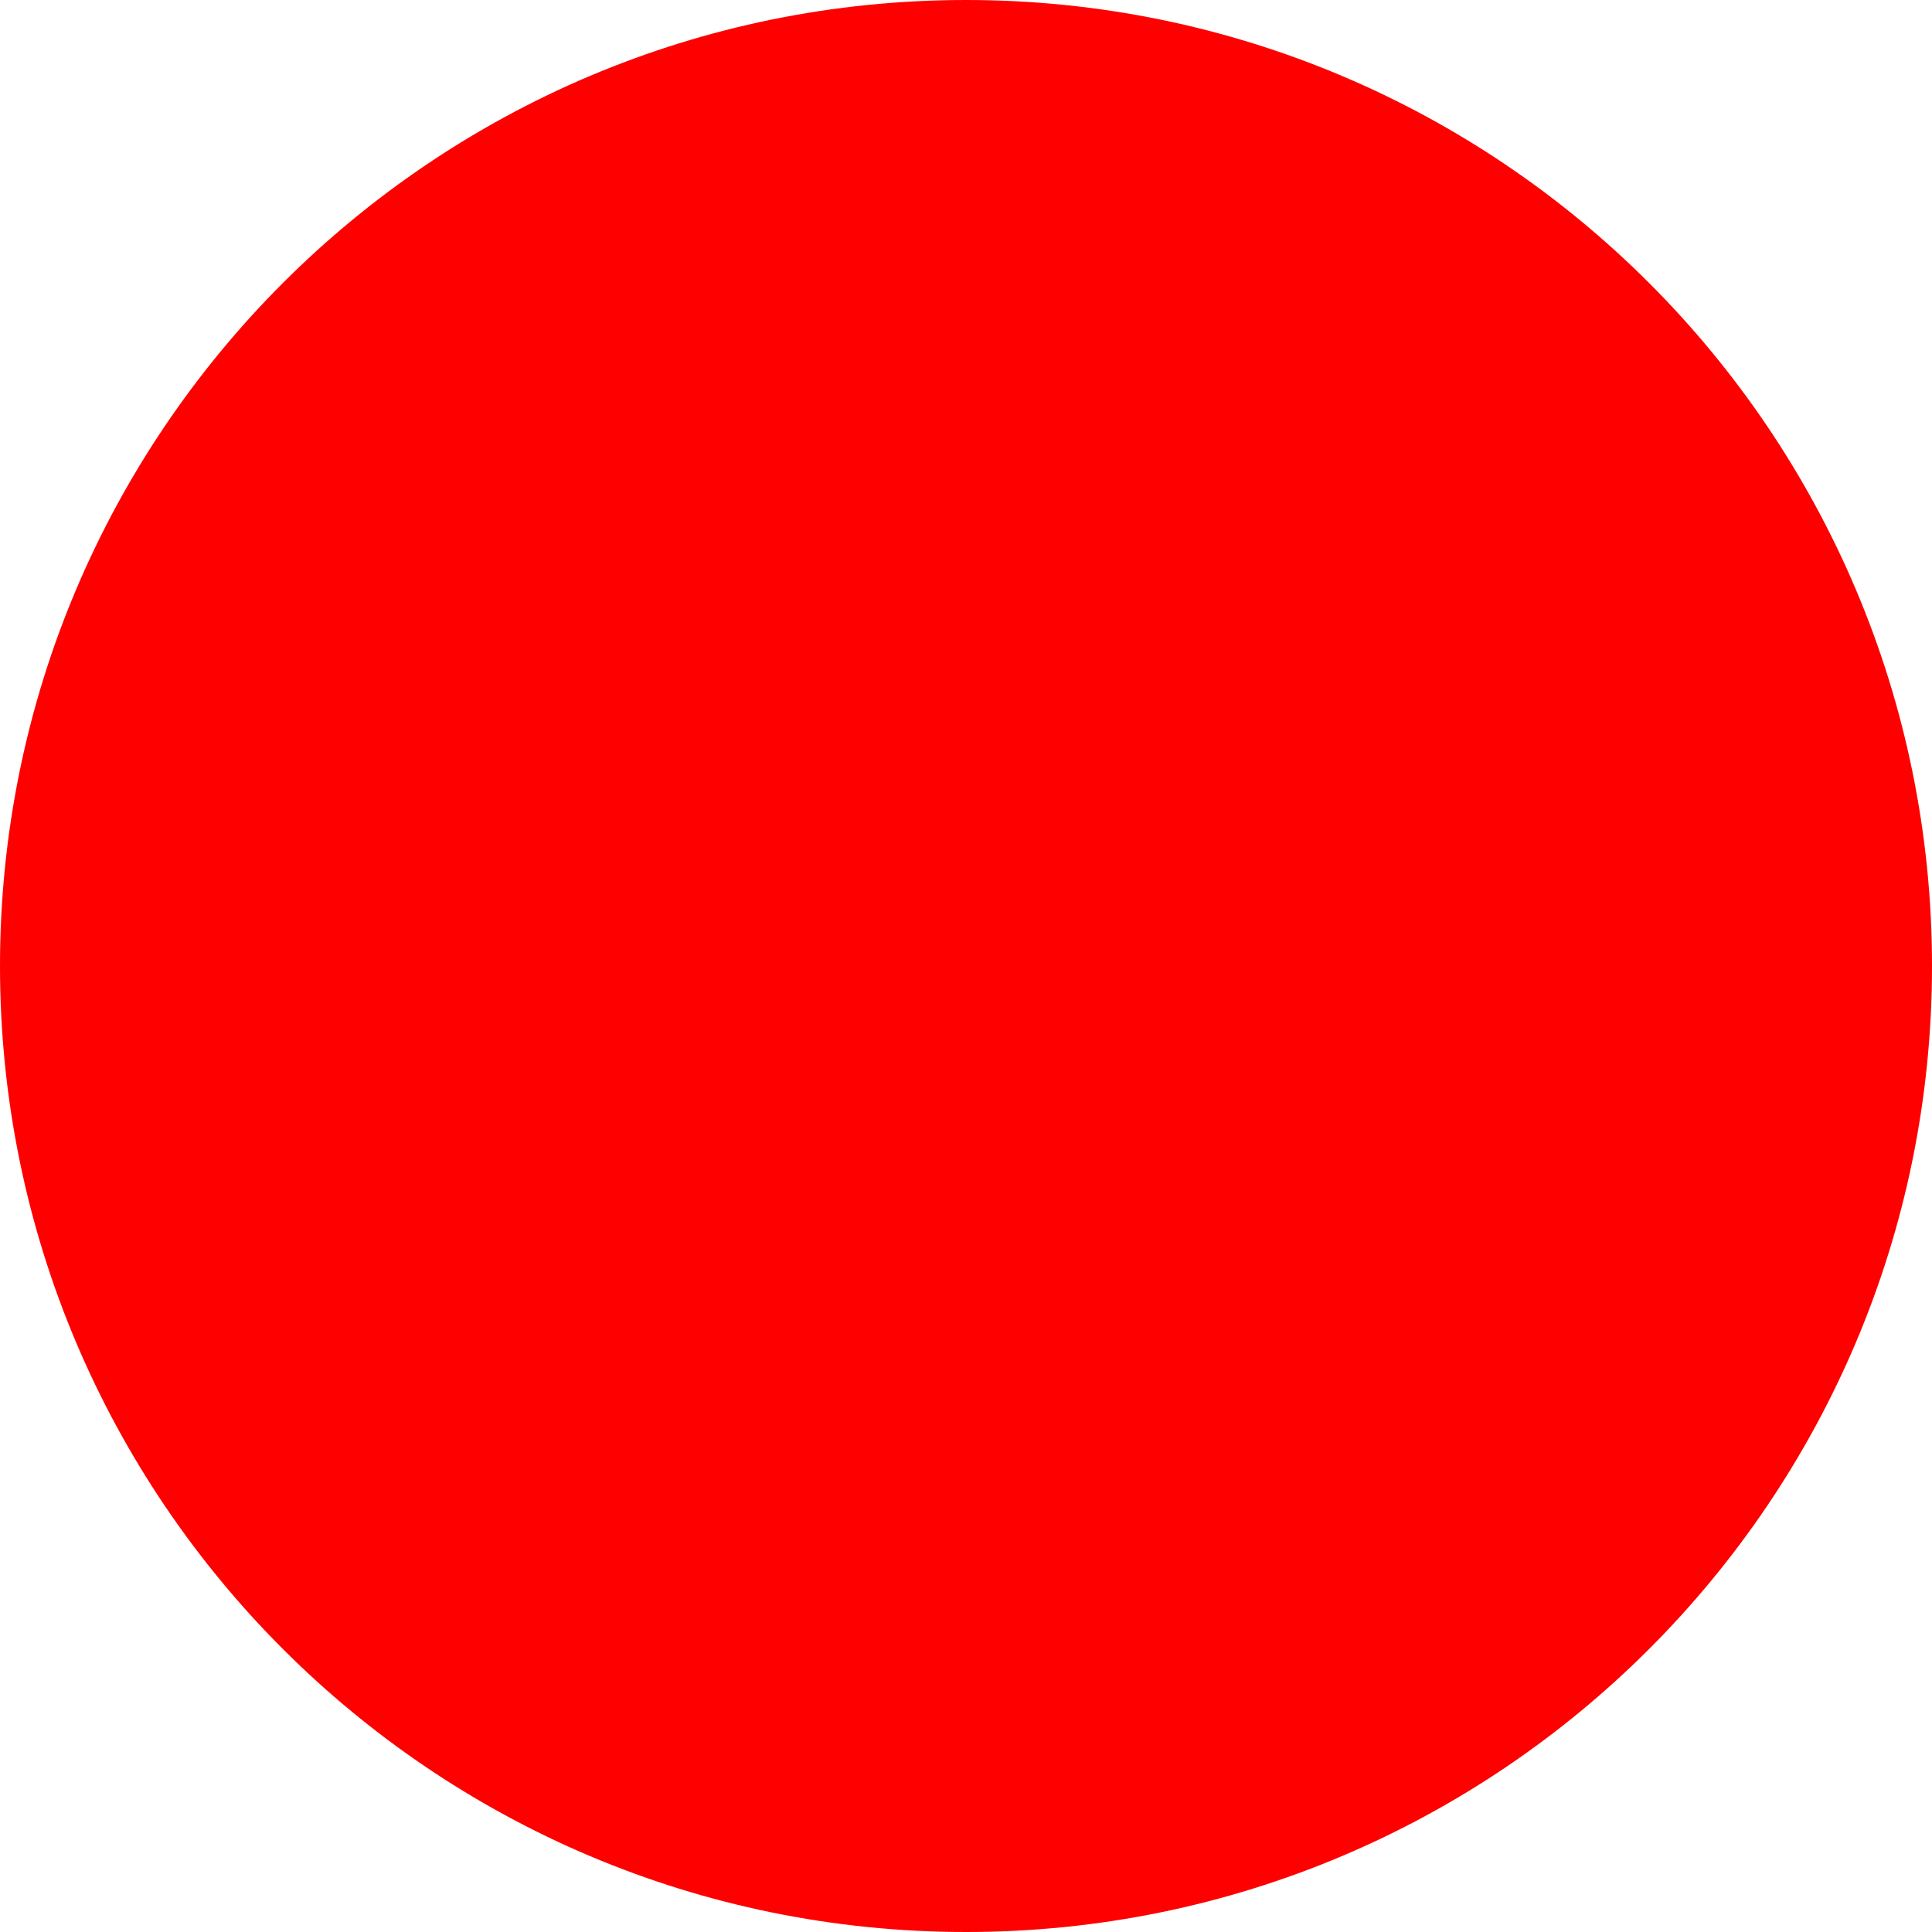
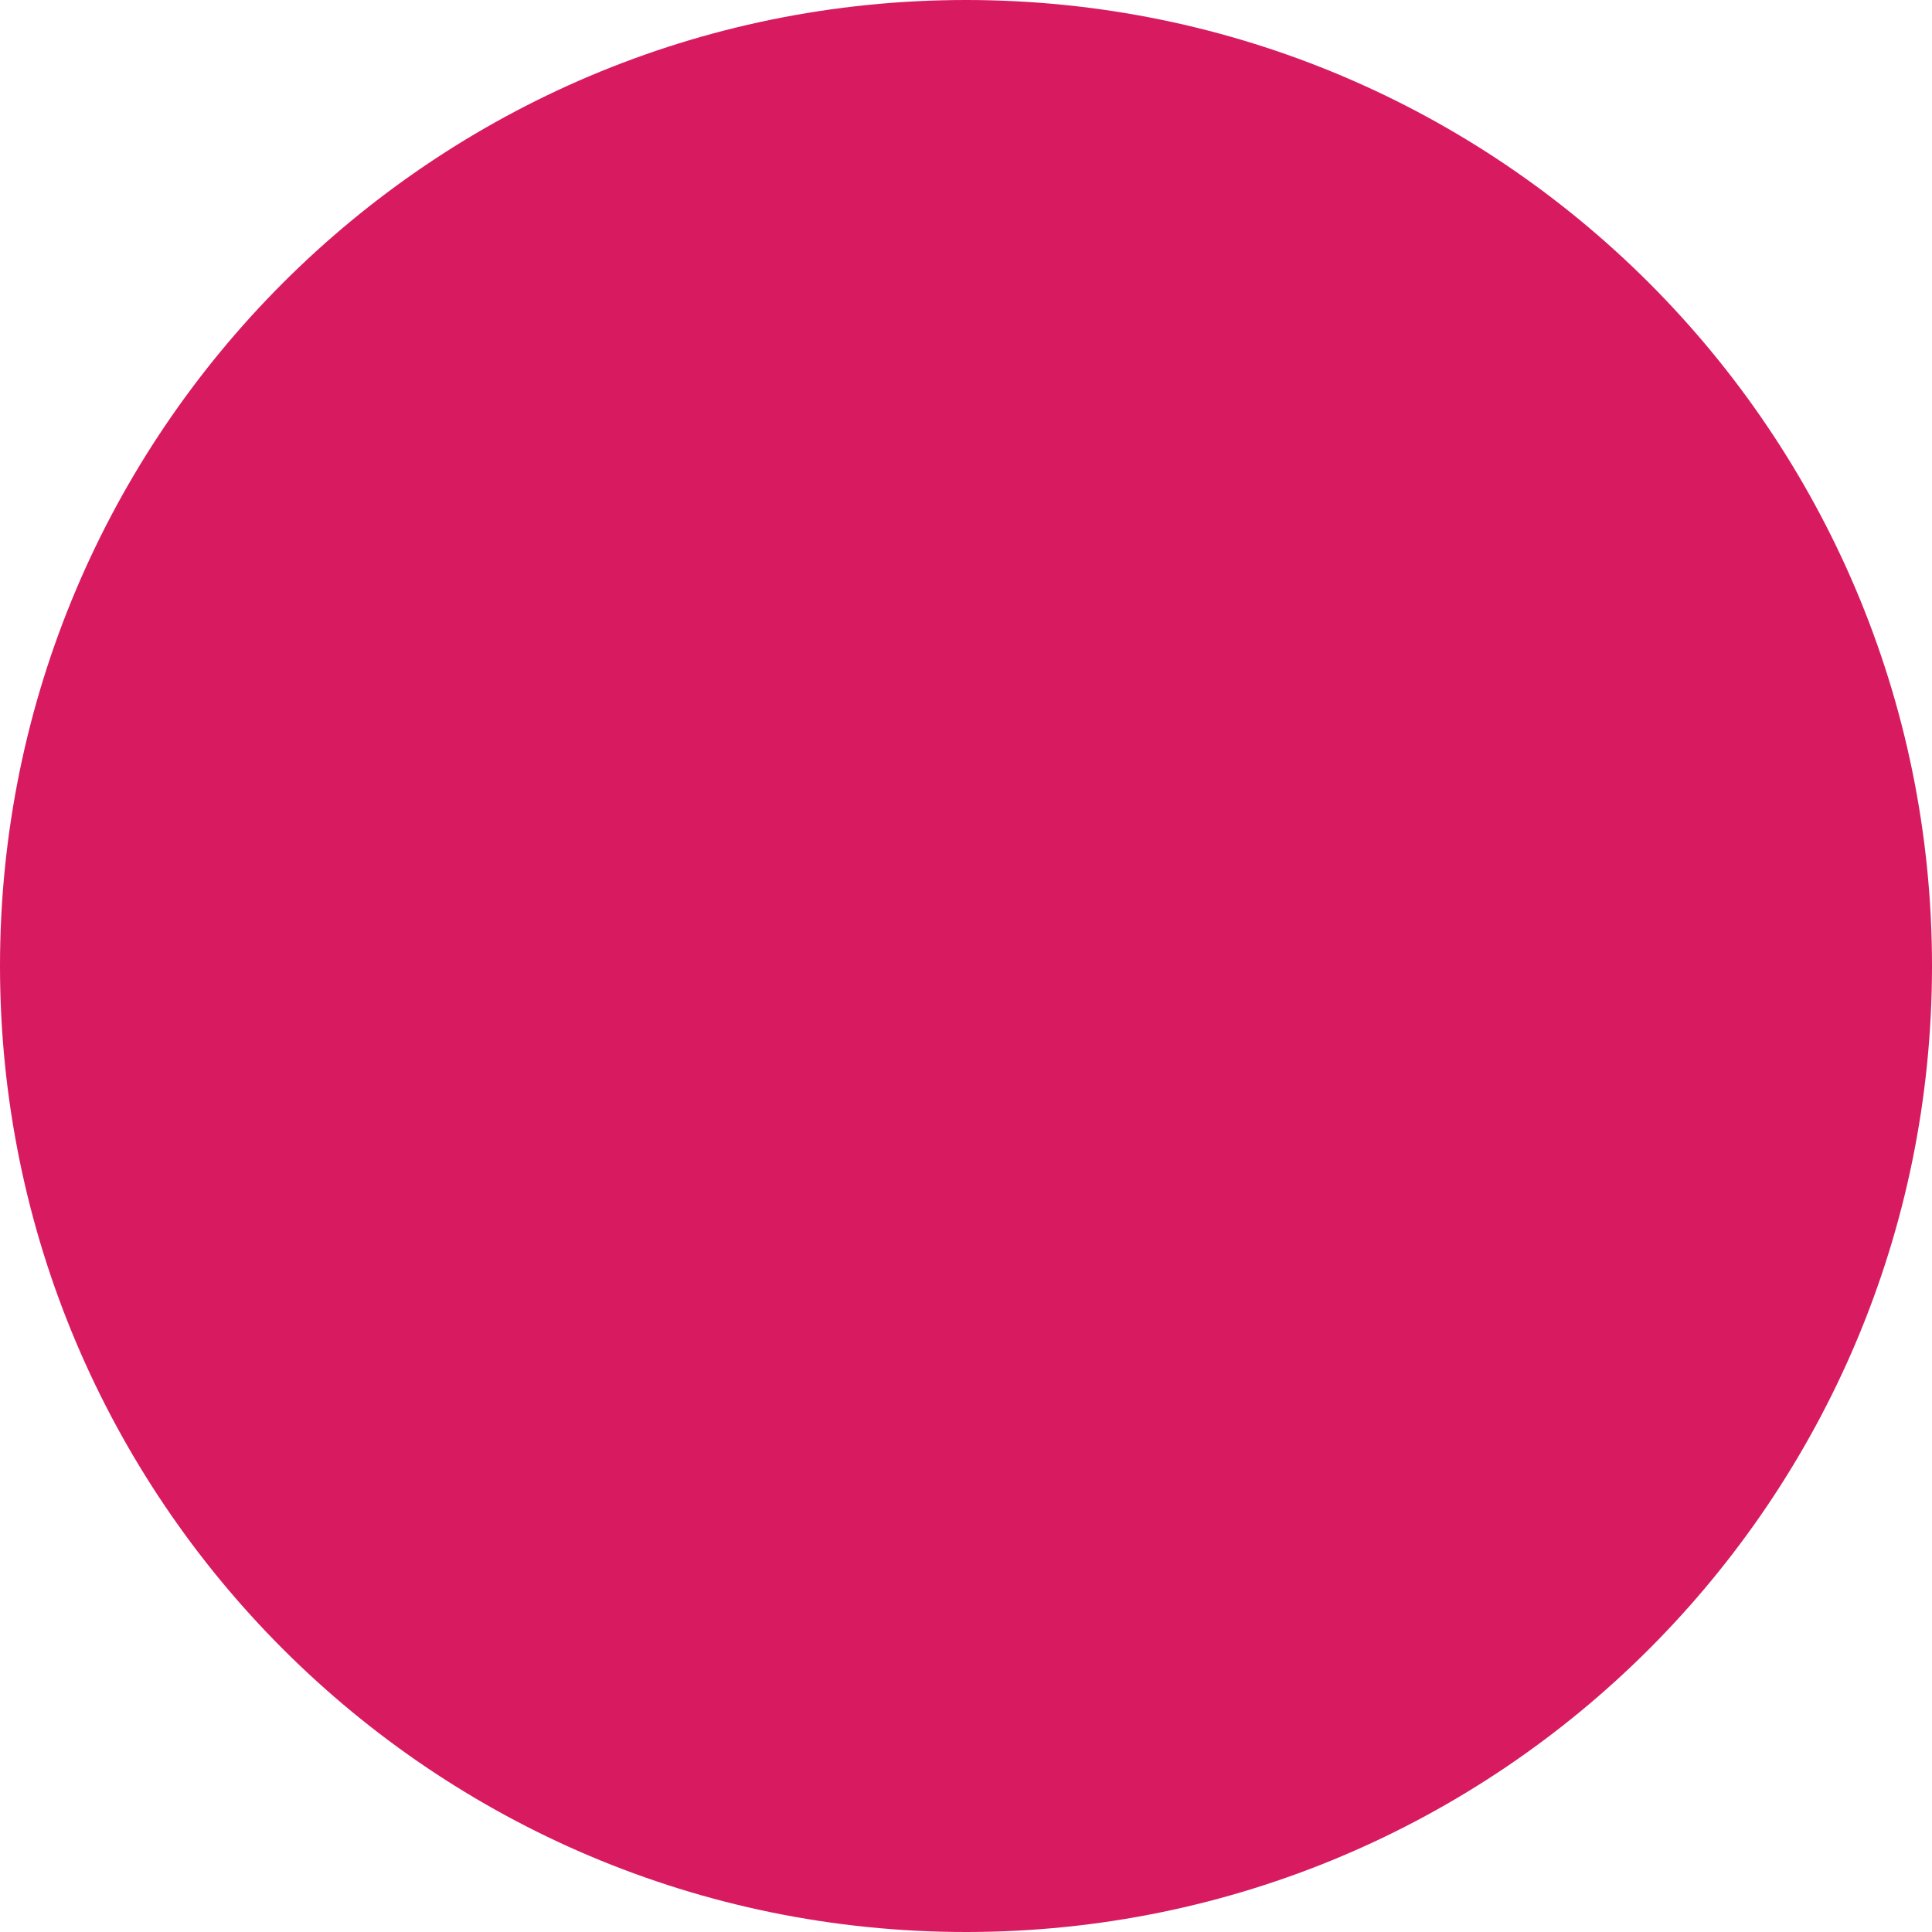
- <svg xmlns="http://www.w3.org/2000/svg" version="1.1" id="Layer_1" x="0px" y="0px" viewBox="0 0 25 25" style="enable-background:new 0 0 25 25;" xml:space="preserve">
+ <svg xmlns="http://www.w3.org/2000/svg" version="1.1" id="Layer_1" x="0px" y="0px" width="25px" height="25px" viewBox="0 0 25 25" style="enable-background:new 0 0 25 25;" xml:space="preserve">
  <style type="text/css">
- 	.st3{fill:#FF0000;stroke:#FF0000;stroke-miterlimit:10;}
+ 	.st1{fill:#D81B60;stroke:#D81B60;stroke-miterlimit:10;}
</style>
-   <circle class="st3" cx="12.5" cy="12.5" r="12" />
+   <circle class="st1" cx="12.5" cy="12.5" r="12" />
</svg>
